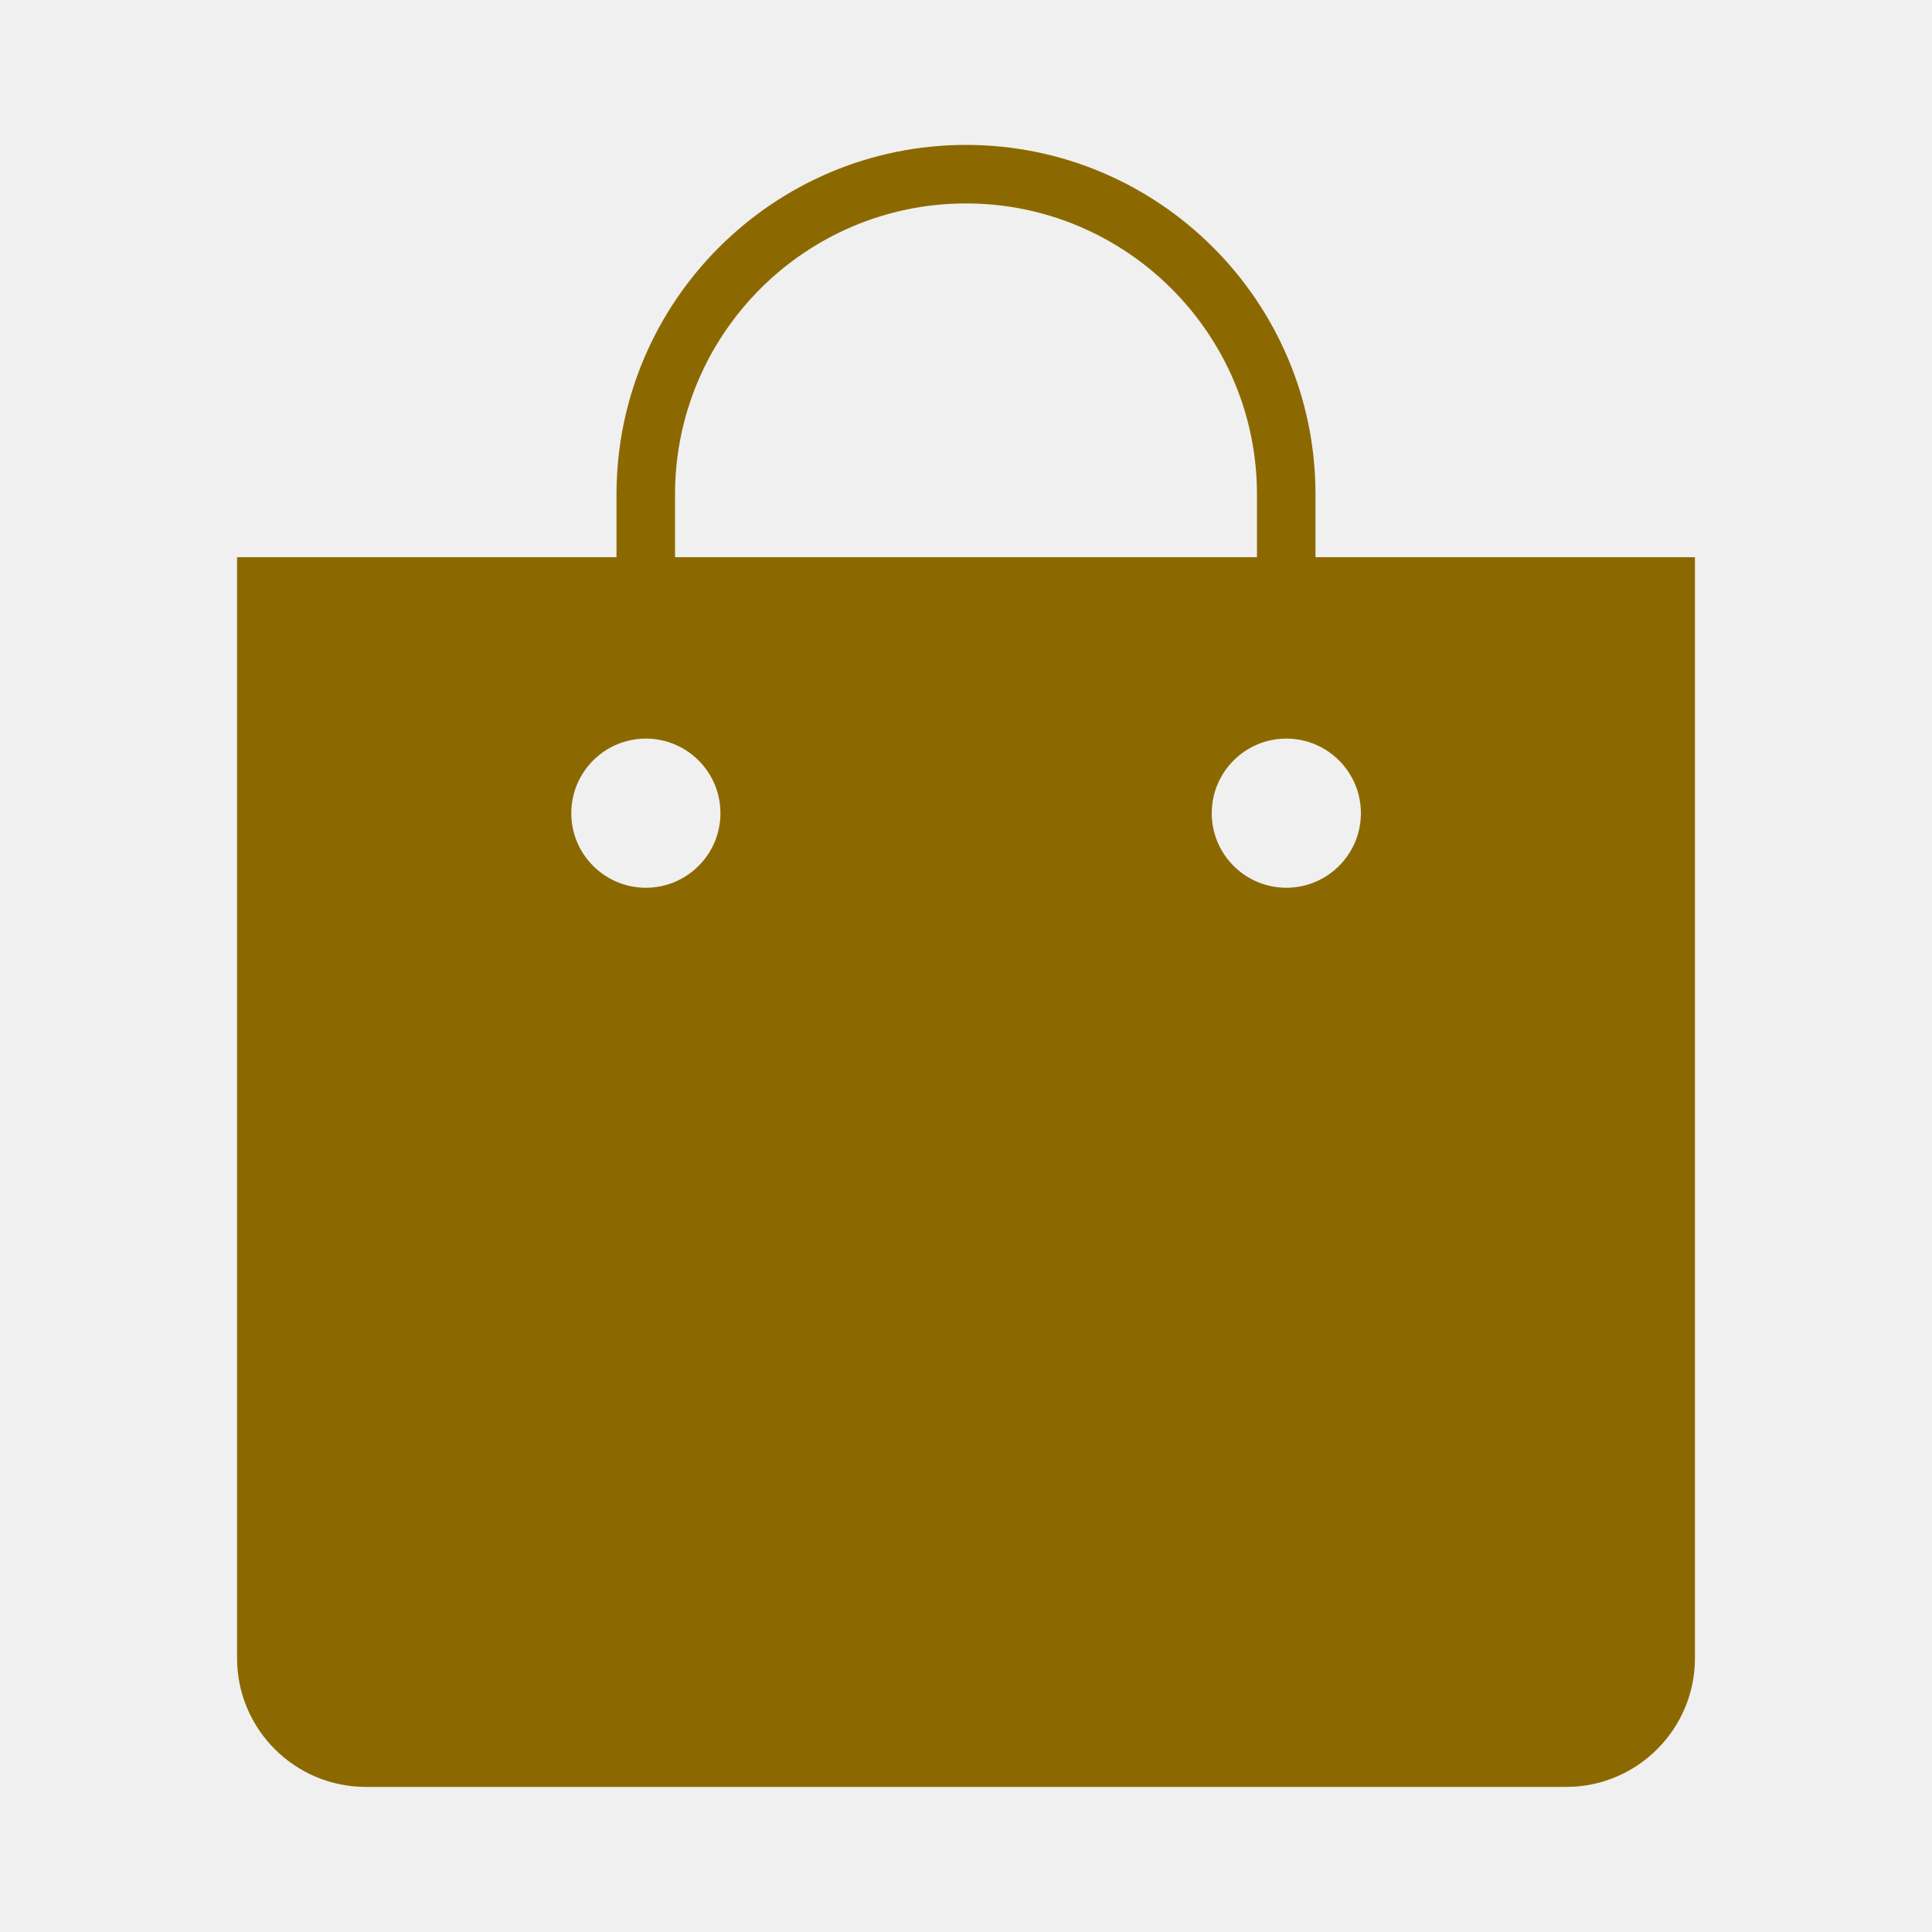
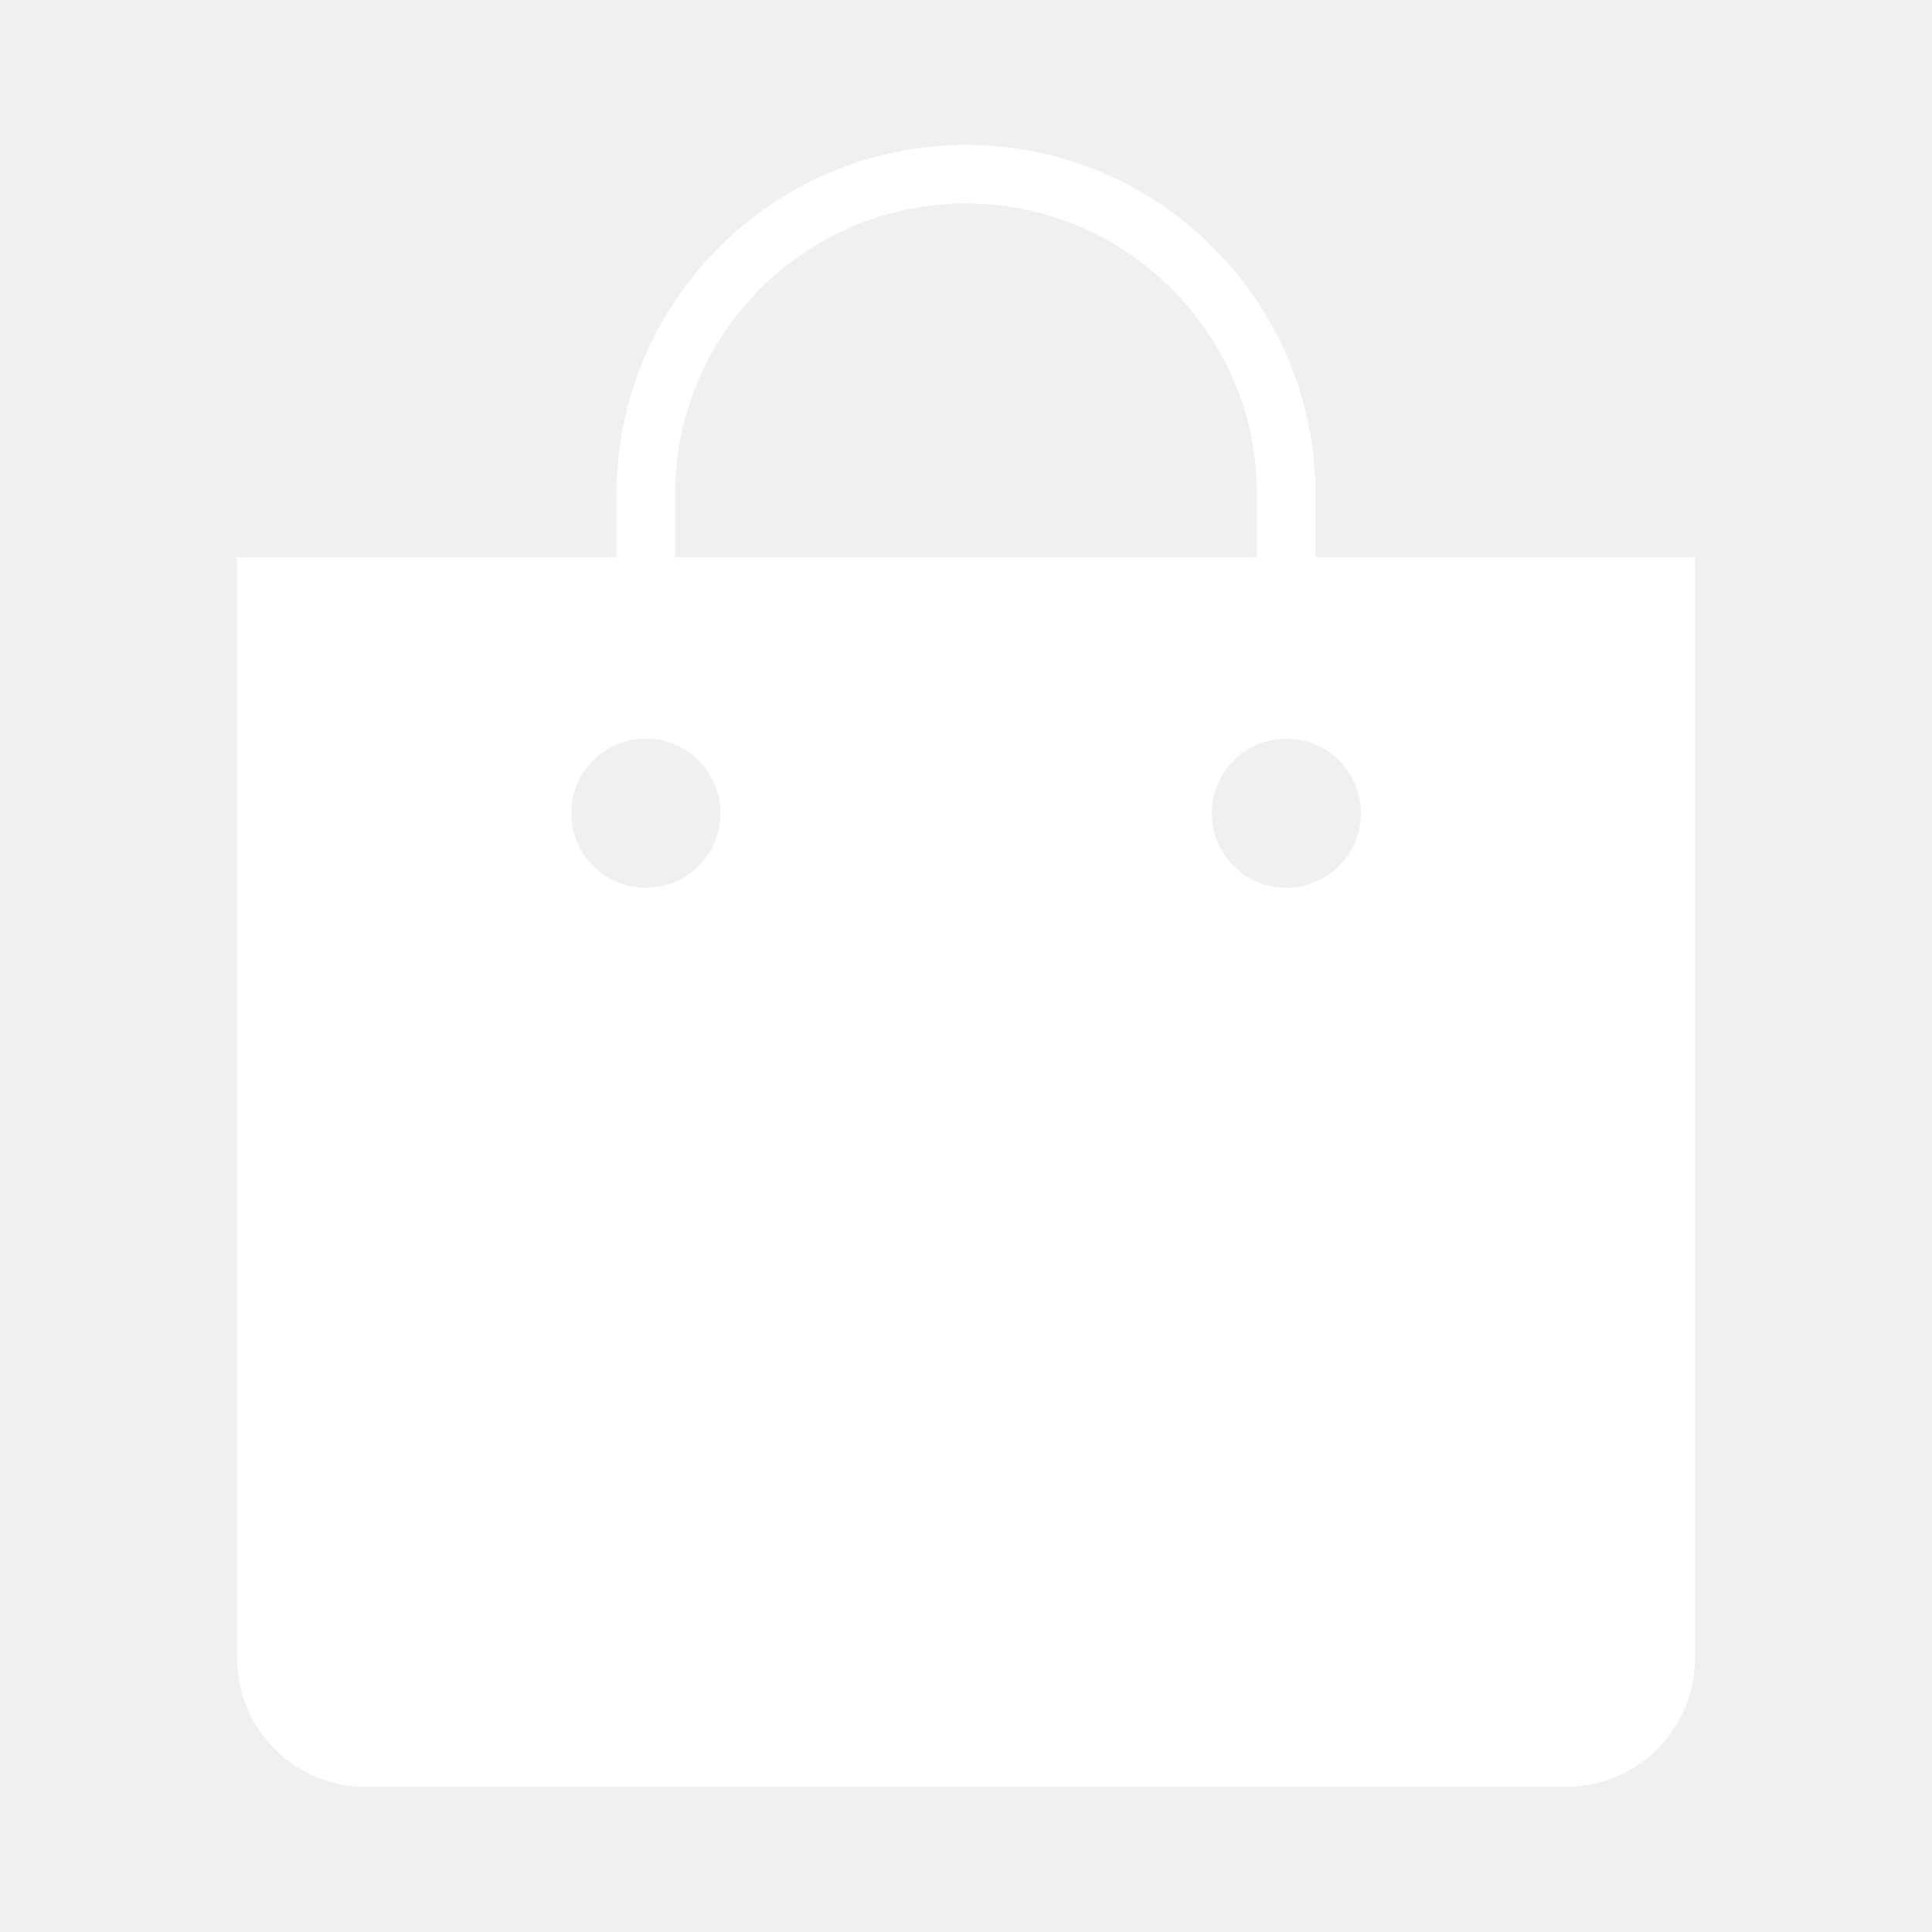
- <svg xmlns="http://www.w3.org/2000/svg" fill="#8c6900" version="1.1" x="0px" y="0px" viewBox="0 0 100 100" style="enable-background:new 0 0 100 100;" xml:space="preserve">
+ <svg xmlns="http://www.w3.org/2000/svg" fill="white" version="1.1" x="0px" y="0px" viewBox="0 0 100 100" style="enable-background:new 0 0 100 100;" xml:space="preserve">
  <path d="M68.09,28.84v-3.25C68.09,15.61,59.98,7.5,50,7.5c-9.97,0-18.09,8.11-18.09,18.09v3.25H12.27v56.99  c0,3.67,2.99,6.66,6.66,6.66h62.14c3.67,0,6.66-2.99,6.66-6.66V28.84H68.09z M34.94,25.59c0-8.3,6.75-15.06,15.06-15.06  c8.3,0,15.06,6.76,15.06,15.06v3.25H34.94V25.59z M33.43,45.95c-2.13,0-3.86-1.73-3.86-3.86c0-2.13,1.73-3.86,3.86-3.86  c2.13,0,3.86,1.73,3.86,3.86C37.29,44.22,35.56,45.95,33.43,45.95z M66.58,45.95c-2.13,0-3.86-1.73-3.86-3.86  c0-2.13,1.73-3.86,3.86-3.86s3.86,1.73,3.86,3.86C70.44,44.22,68.71,45.95,66.58,45.95z" />
</svg>
